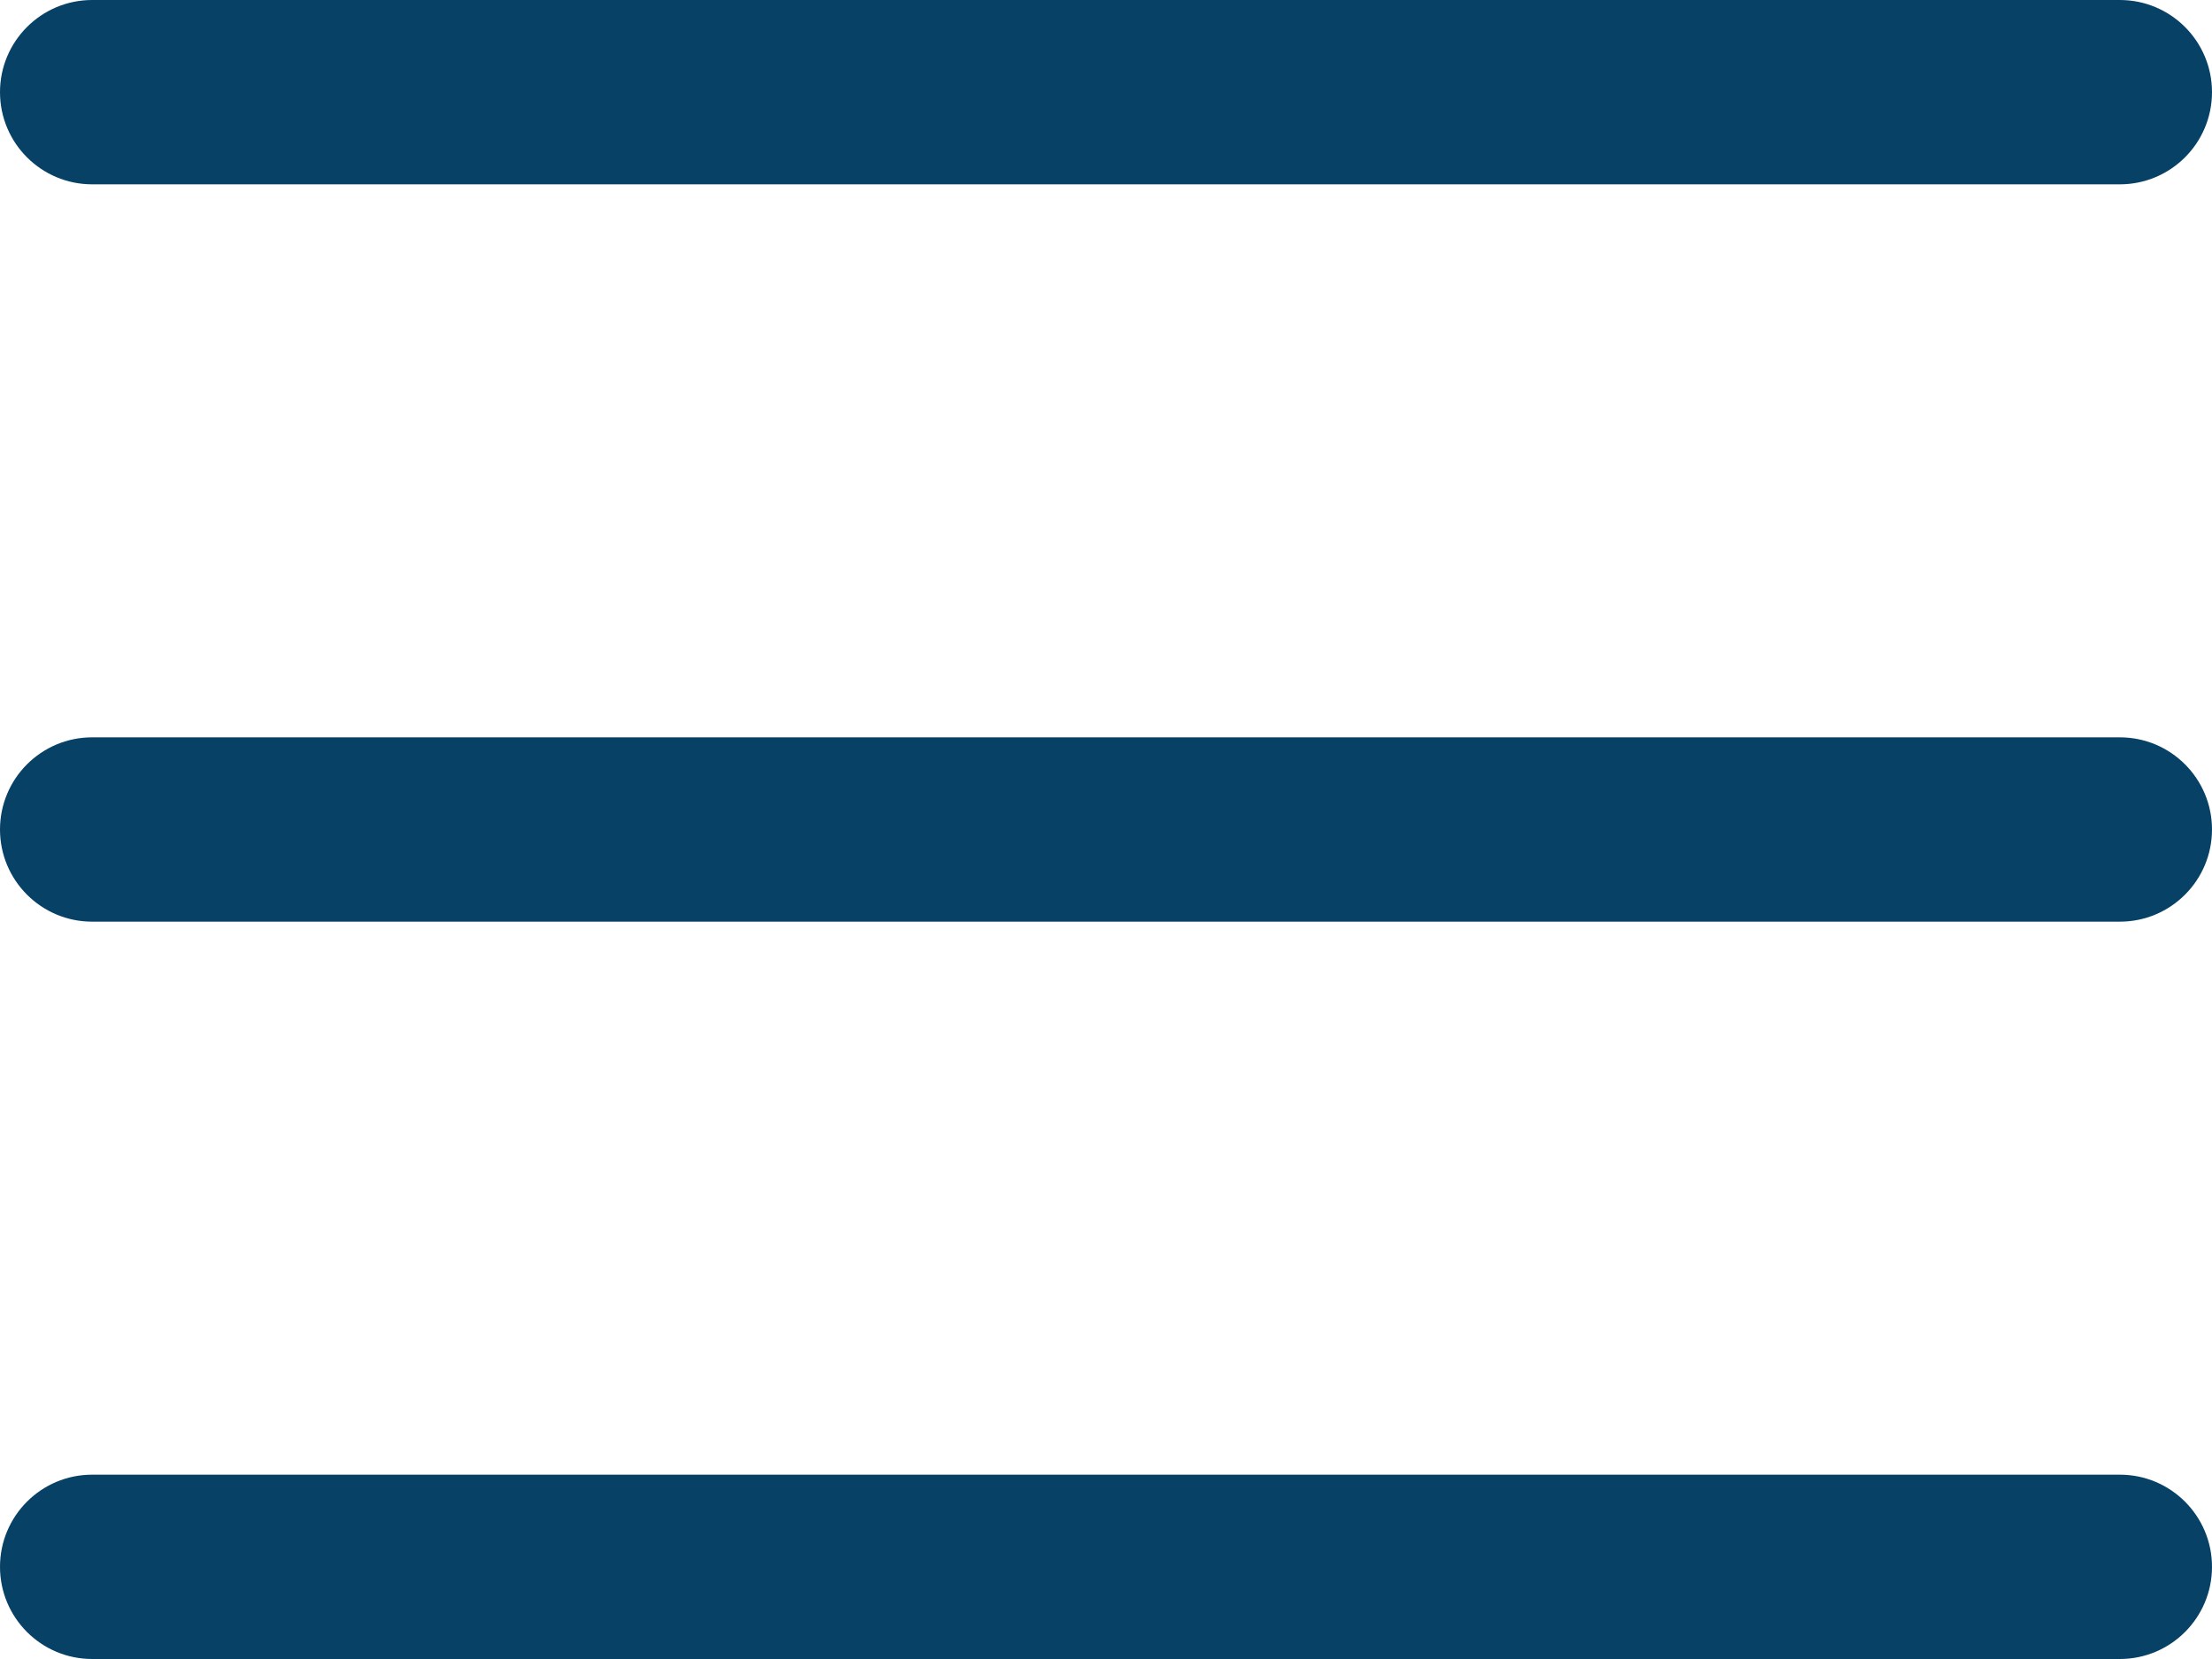
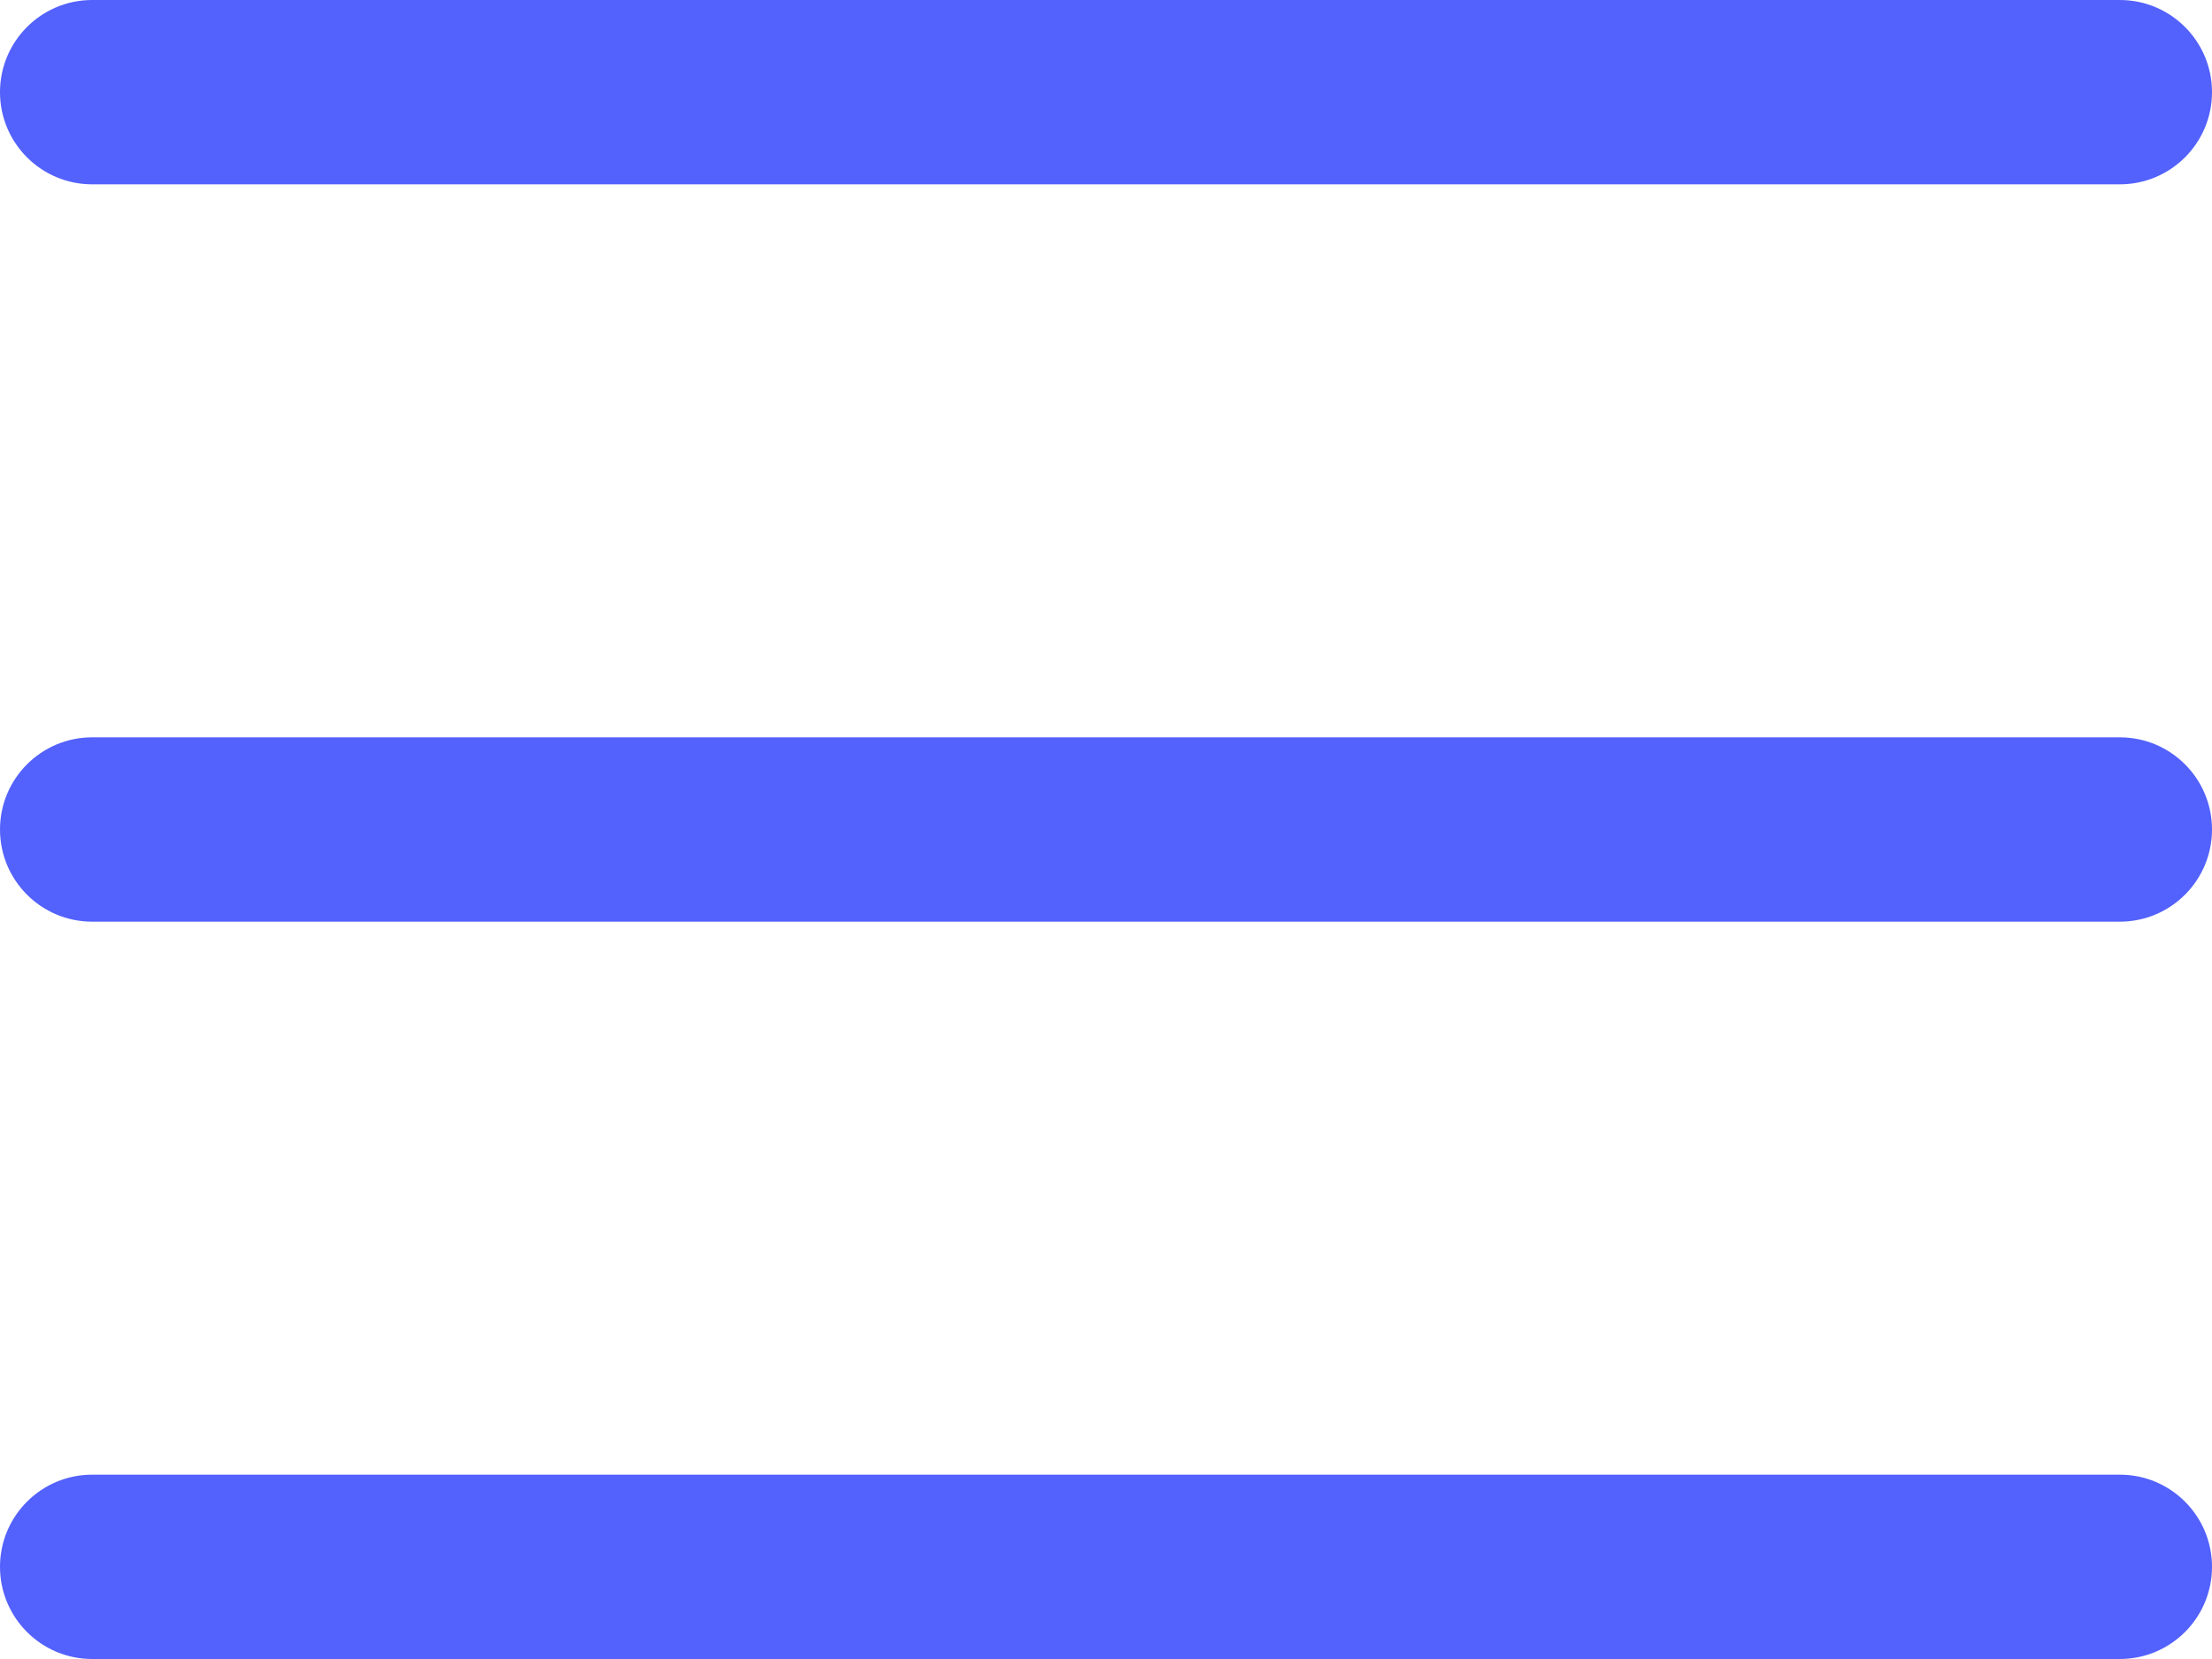
<svg xmlns="http://www.w3.org/2000/svg" width="24px" height="18px" viewBox="0 0 24 18" version="1.1">
  <g id="DevKit-" stroke="none" stroke-width="1" fill="none" fill-rule="evenodd">
-     <g id="01.04.Profile---Edit-Mode---Prrofile-Image-uploaded" transform="translate(-855, -15)" fill="#074166">
+     <g id="01.04.Profile---Edit-Mode---Prrofile-Image-uploaded" transform="translate(-855, -15)" fill="#5361FD">
      <g id="Group-13" transform="translate(855, 15)">
        <rect id="Rectangle" x="0" y="0" width="24" height="2" rx="1" />
        <rect id="Rectangle" x="0" y="8" width="24" height="2" rx="1" />
        <rect id="Rectangle" x="0" y="16" width="24" height="2" rx="1" />
      </g>
    </g>
  </g>
</svg>
